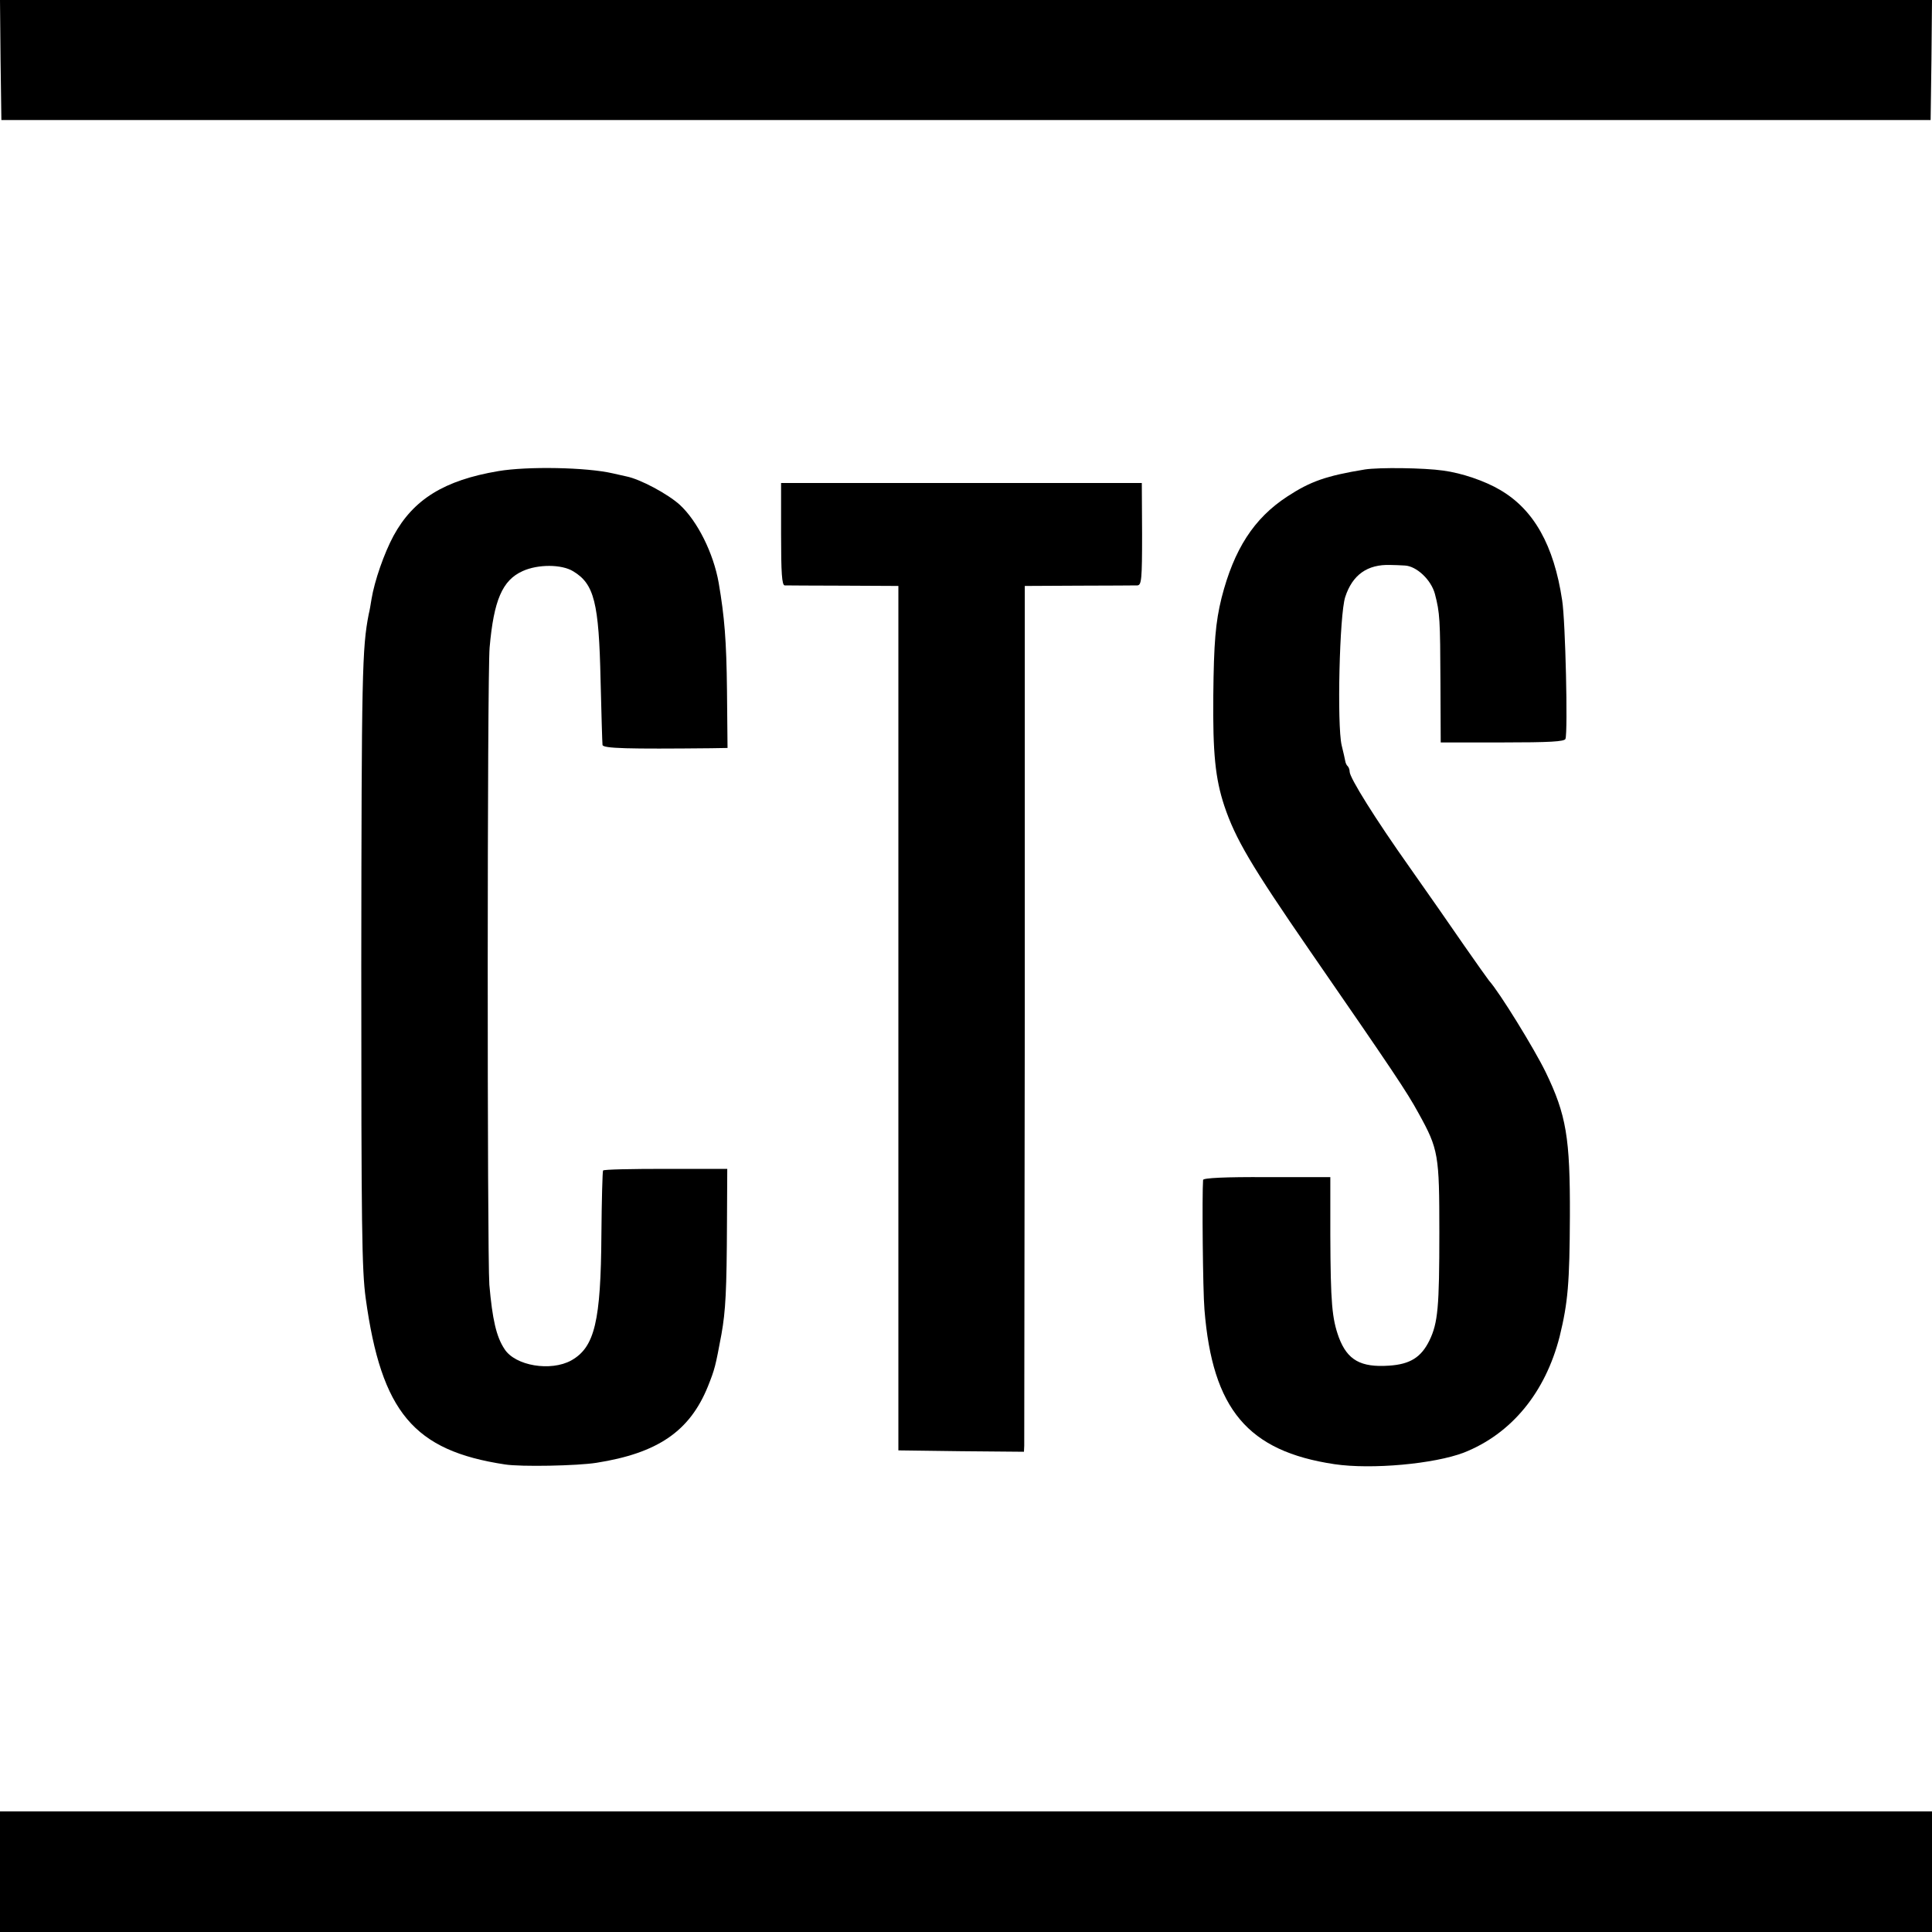
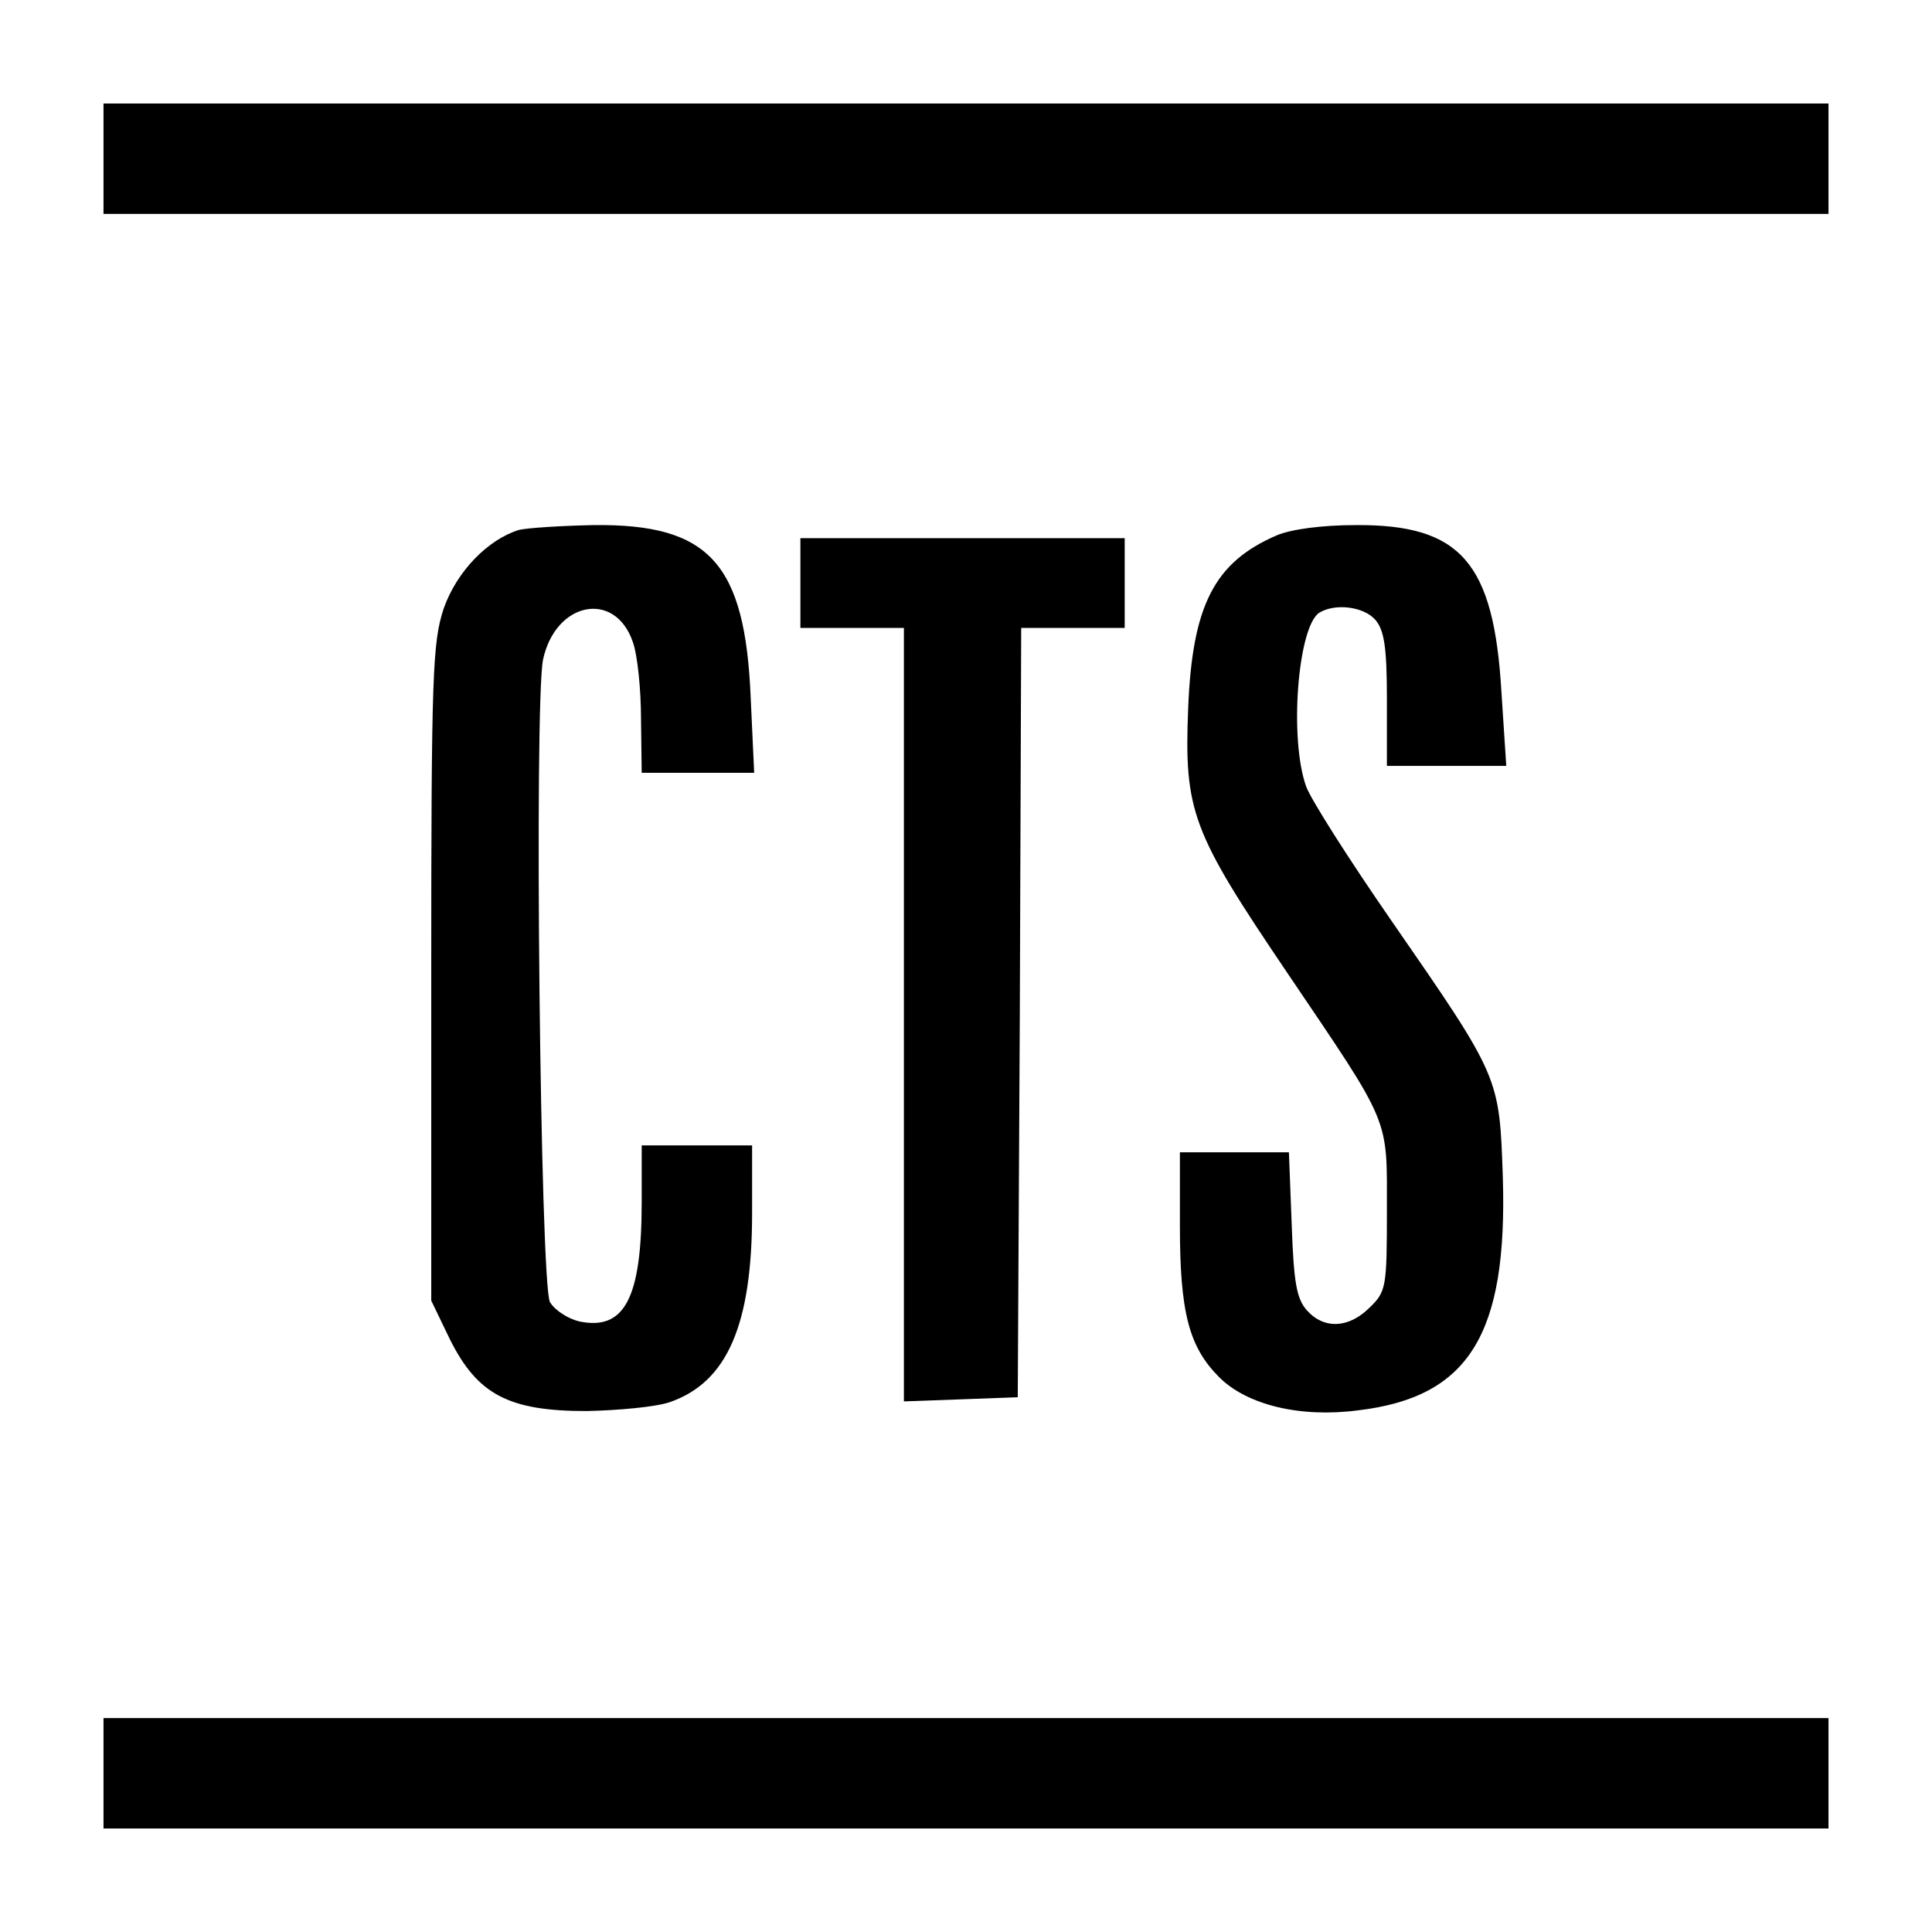
- <svg xmlns="http://www.w3.org/2000/svg" version="1.0" width="700pt" height="700pt" viewBox="0 0 700 700" preserveAspectRatio="xMidYMid meet">
-   <g transform="translate(0,700) scale(0.1,-0.1)" fill="#000000" stroke="none">
-     <path d="M2 6783 l3 -218 3495 0 3495 0 3 218 2 217 -3500 0 -3500 0 2 -217z" />
-     <path d="M1805 5293 c-195 -33 -307 -102 -379 -234 -34 -63 -69 -163 -80 -230 -3 -19 -7 -43 -10 -54 -24 -123 -26 -212 -27 -1275 0 -950 2 -1101 16 -1204 57 -413 174 -552 505 -602 57 -9 262 -5 331 6 222 35 338 114 404 277 25 63 27 71 49 189 15 85 19 155 20 409 l1 190 -223 0 c-123 0 -225 -2 -227 -6 -2 -3 -5 -107 -6 -231 -2 -315 -24 -409 -109 -457 -74 -41 -203 -20 -242 41 -30 45 -44 108 -55 233 -8 108 -8 2209 1 2309 15 171 46 244 120 277 55 25 141 25 183 -1 76 -46 93 -113 99 -395 3 -121 6 -226 7 -234 2 -13 92 -15 393 -12 l60 1 -2 209 c-2 181 -9 266 -30 389 -19 108 -77 224 -141 283 -43 39 -143 93 -194 103 -13 3 -35 8 -49 11 -95 22 -309 26 -415 8z" />
-     <path d="M4945 5299 c-140 -23 -197 -43 -281 -98 -121 -79 -193 -191 -238 -367 -22 -89 -28 -162 -30 -354 -2 -209 7 -300 40 -400 40 -119 97 -216 310 -525 301 -436 351 -510 394 -589 72 -130 75 -150 75 -431 0 -271 -5 -328 -36 -392 -30 -61 -70 -86 -146 -91 -103 -7 -151 20 -182 102 -25 69 -30 124 -31 371 l0 210 -230 0 c-151 1 -230 -3 -231 -10 -4 -53 -1 -400 5 -470 29 -361 157 -513 471 -560 135 -20 362 1 469 42 172 68 295 217 347 421 30 123 36 193 37 437 1 283 -13 366 -88 521 -41 84 -167 289 -205 331 -5 6 -46 64 -90 127 -44 64 -133 192 -198 284 -124 175 -217 324 -217 346 0 7 -3 16 -7 20 -4 3 -8 12 -9 19 -1 7 -7 32 -13 57 -17 73 -8 473 13 537 26 80 80 119 164 116 12 0 35 -1 52 -2 42 -2 95 -51 109 -103 18 -69 19 -92 20 -320 l1 -218 224 0 c170 0 225 3 228 13 9 26 0 426 -12 502 -30 200 -103 329 -225 400 -54 32 -138 61 -206 70 -69 10 -232 12 -284 4z" />
-     <path d="M2830 5065 c0 -141 3 -185 13 -186 6 0 102 -1 212 -1 l200 -1 0 -1566 0 -1566 228 -3 227 -2 1 22 c0 13 1 719 2 1569 l0 1546 196 1 c108 0 203 1 212 1 15 1 17 22 17 186 l-1 185 -653 0 -654 0 0 -185z" />
-     <path d="M0 219 l0 -219 3500 0 3500 0 0 219 0 218 -3500 0 -3500 0 0 -218z" />
+ <svg xmlns="http://www.w3.org/2000/svg" version="1.0" width="280pt" height="280pt" viewBox="0 0 280 280" preserveAspectRatio="xMidYMid meet">
+   <g transform="translate(0,280) scale(0.1,-0.1)" fill="#000000" stroke="none">
+     <path d="M150 2570 l0 -80 1250 0 1250 0 0 80 0 80 -1250 0 -1250 0 0 -80z" />
+     <path d="M752 2032 c-45 -14 -90 -60 -109 -114 -16 -49 -18 -93 -18 -528 l0 -475 27 -56 c40 -80 85 -104 198 -104 47 1 101 6 121 13 83 29 119 112 119 274 l0 98 -80 0 -80 0 0 -82 c0 -140 -25 -187 -91 -173 -16 4 -35 16 -42 28 -14 26 -23 866 -10 931 18 84 104 101 130 26 7 -19 12 -70 12 -112 l1 -78 81 0 82 0 -5 108 c-8 196 -60 253 -228 251 -47 -1 -95 -4 -108 -7z" />
+     <path d="M1850 2024 c-90 -39 -122 -101 -128 -250 -6 -150 5 -179 143 -383 152 -225 145 -208 145 -346 0 -110 -1 -117 -25 -140 -30 -30 -66 -32 -91 -4 -15 17 -19 40 -22 125 l-4 104 -79 0 -79 0 0 -106 c0 -126 13 -176 57 -220 40 -40 117 -59 201 -48 161 19 217 110 210 338 -5 146 -4 144 -161 371 -61 88 -117 176 -124 195 -25 70 -12 232 19 252 23 14 64 9 81 -10 13 -15 17 -39 17 -115 l0 -97 87 0 86 0 -7 107 c-11 188 -59 243 -211 242 -49 0 -94 -6 -115 -15z" />
+     <path d="M1160 1955 l0 -65 75 0 75 0 0 -560 0 -561 83 3 82 3 3 558 2 557 75 0 75 0 0 65 0 65 -235 0 -235 0 0 -65z" />
+     <path d="M150 230 l0 -80 1250 0 1250 0 0 80 0 80 -1250 0 -1250 0 0 -80z" />
  </g>
</svg>
